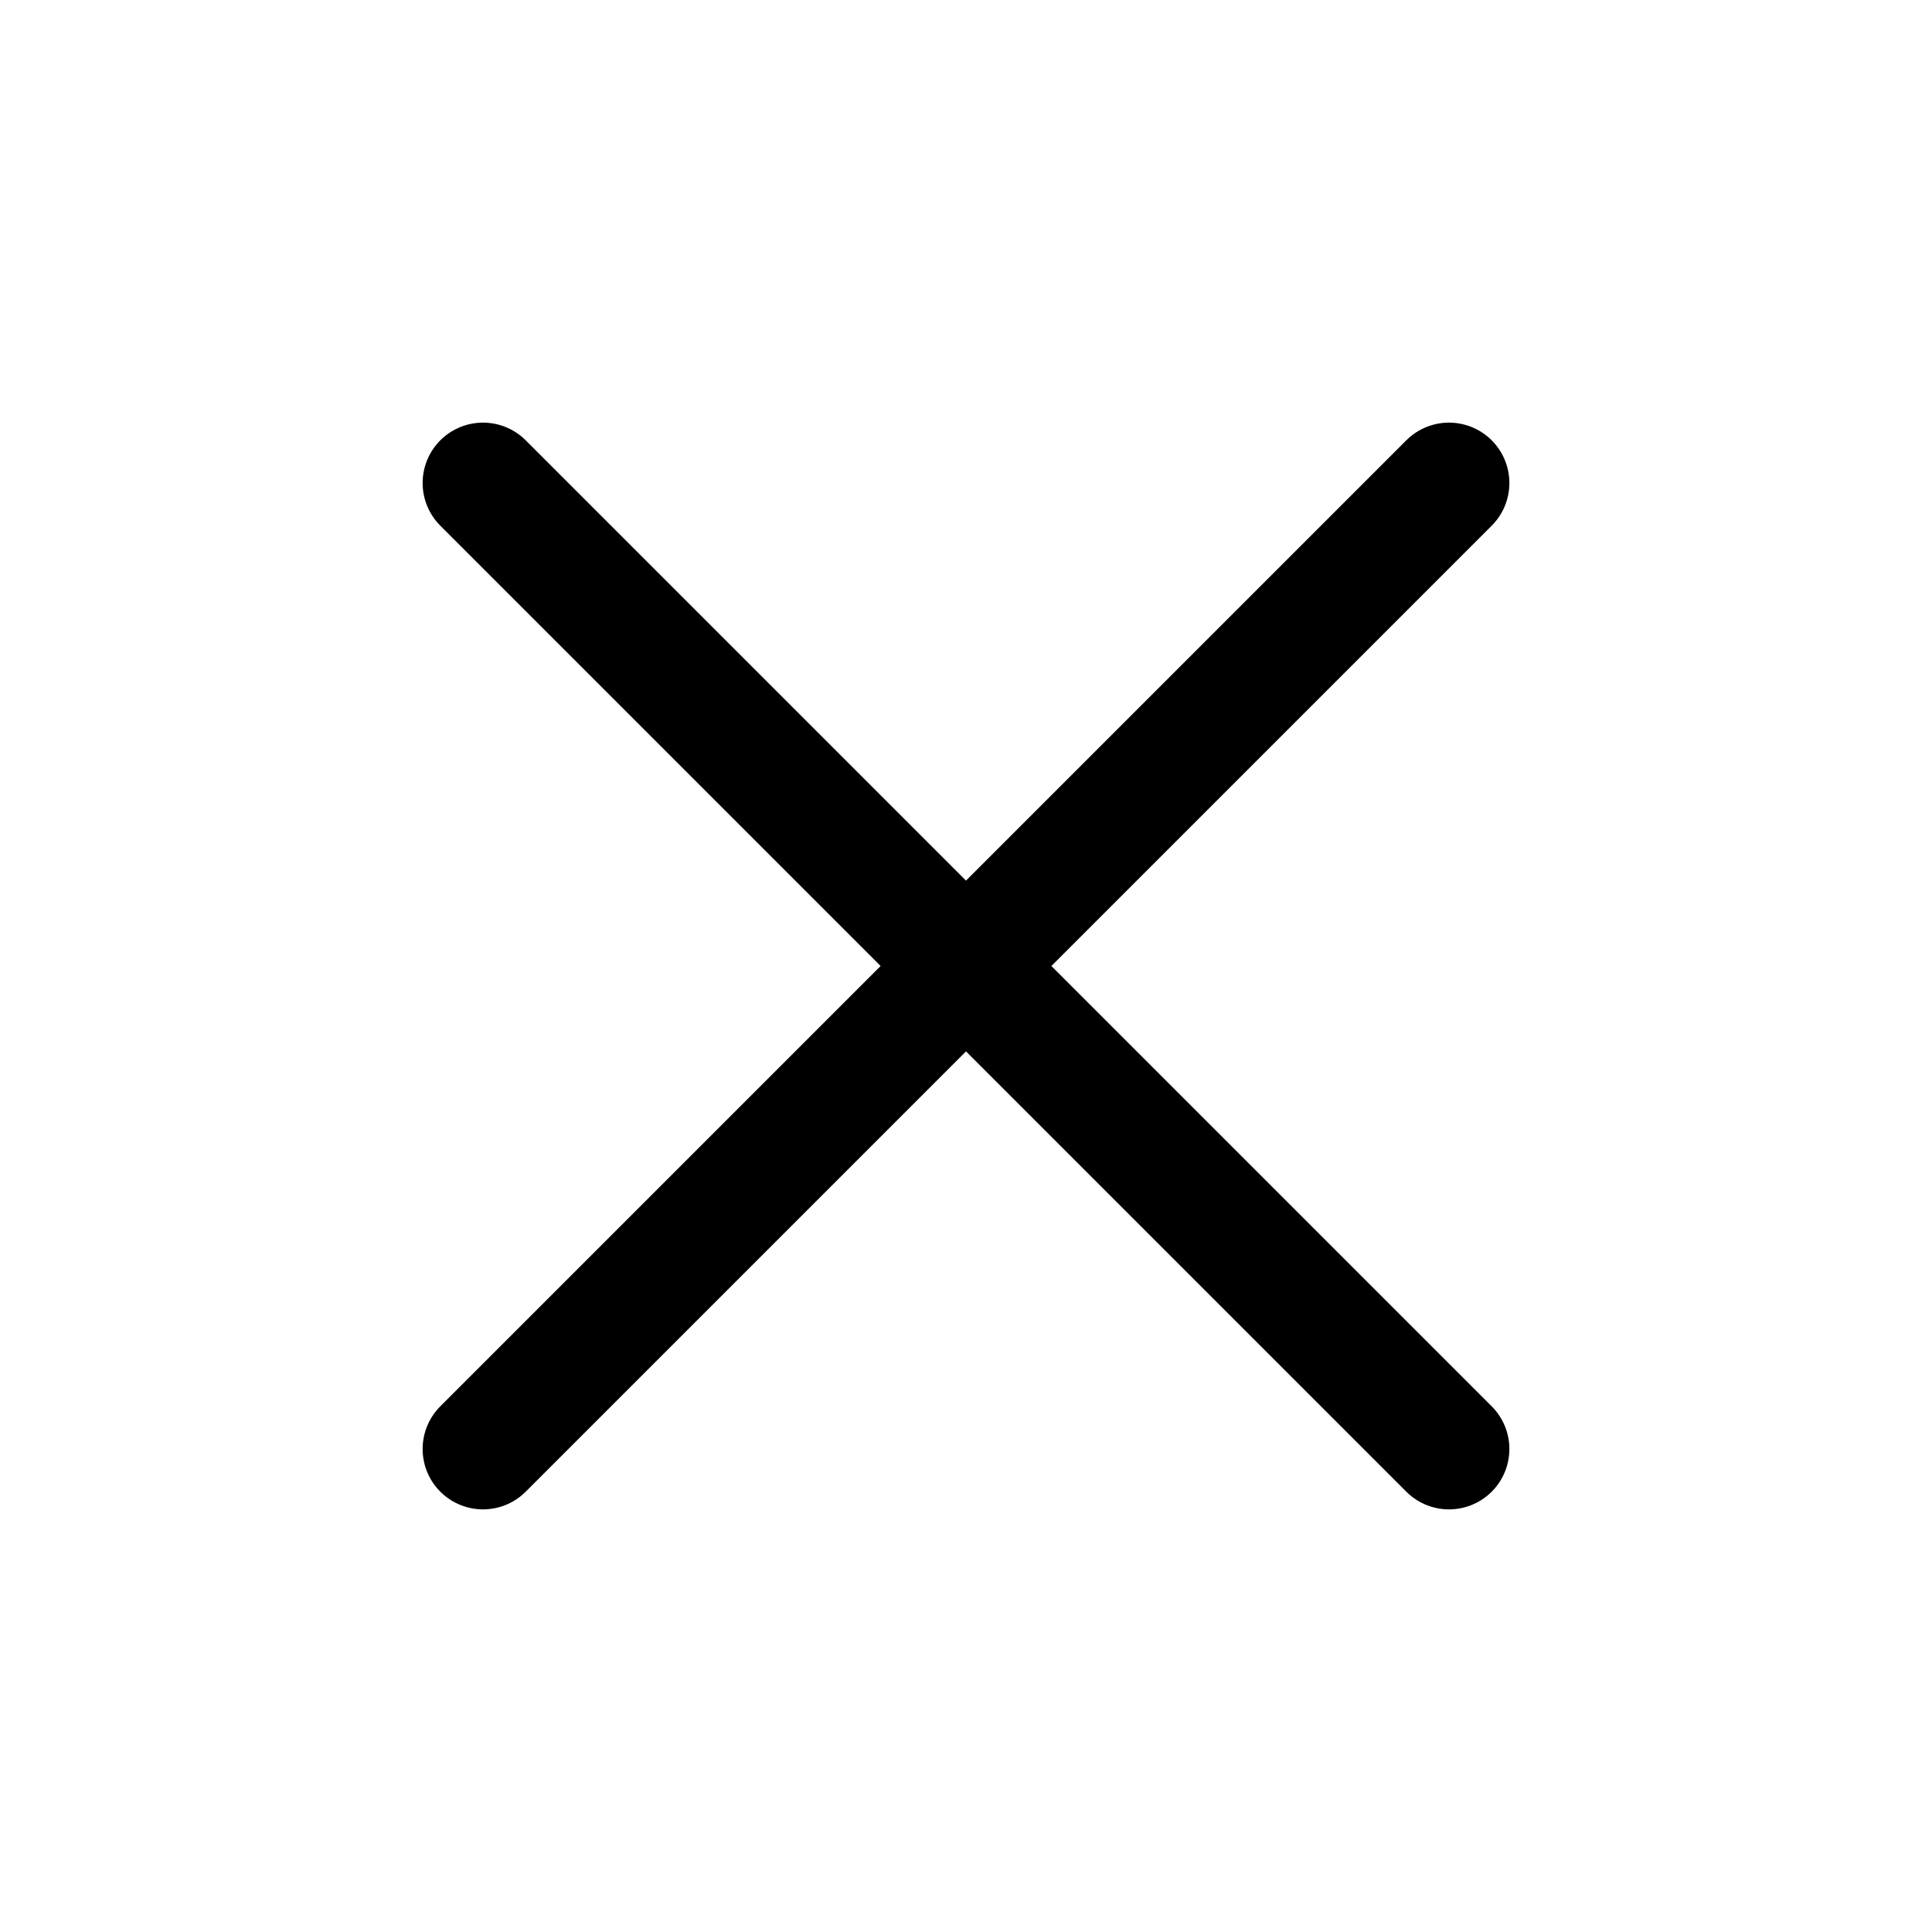
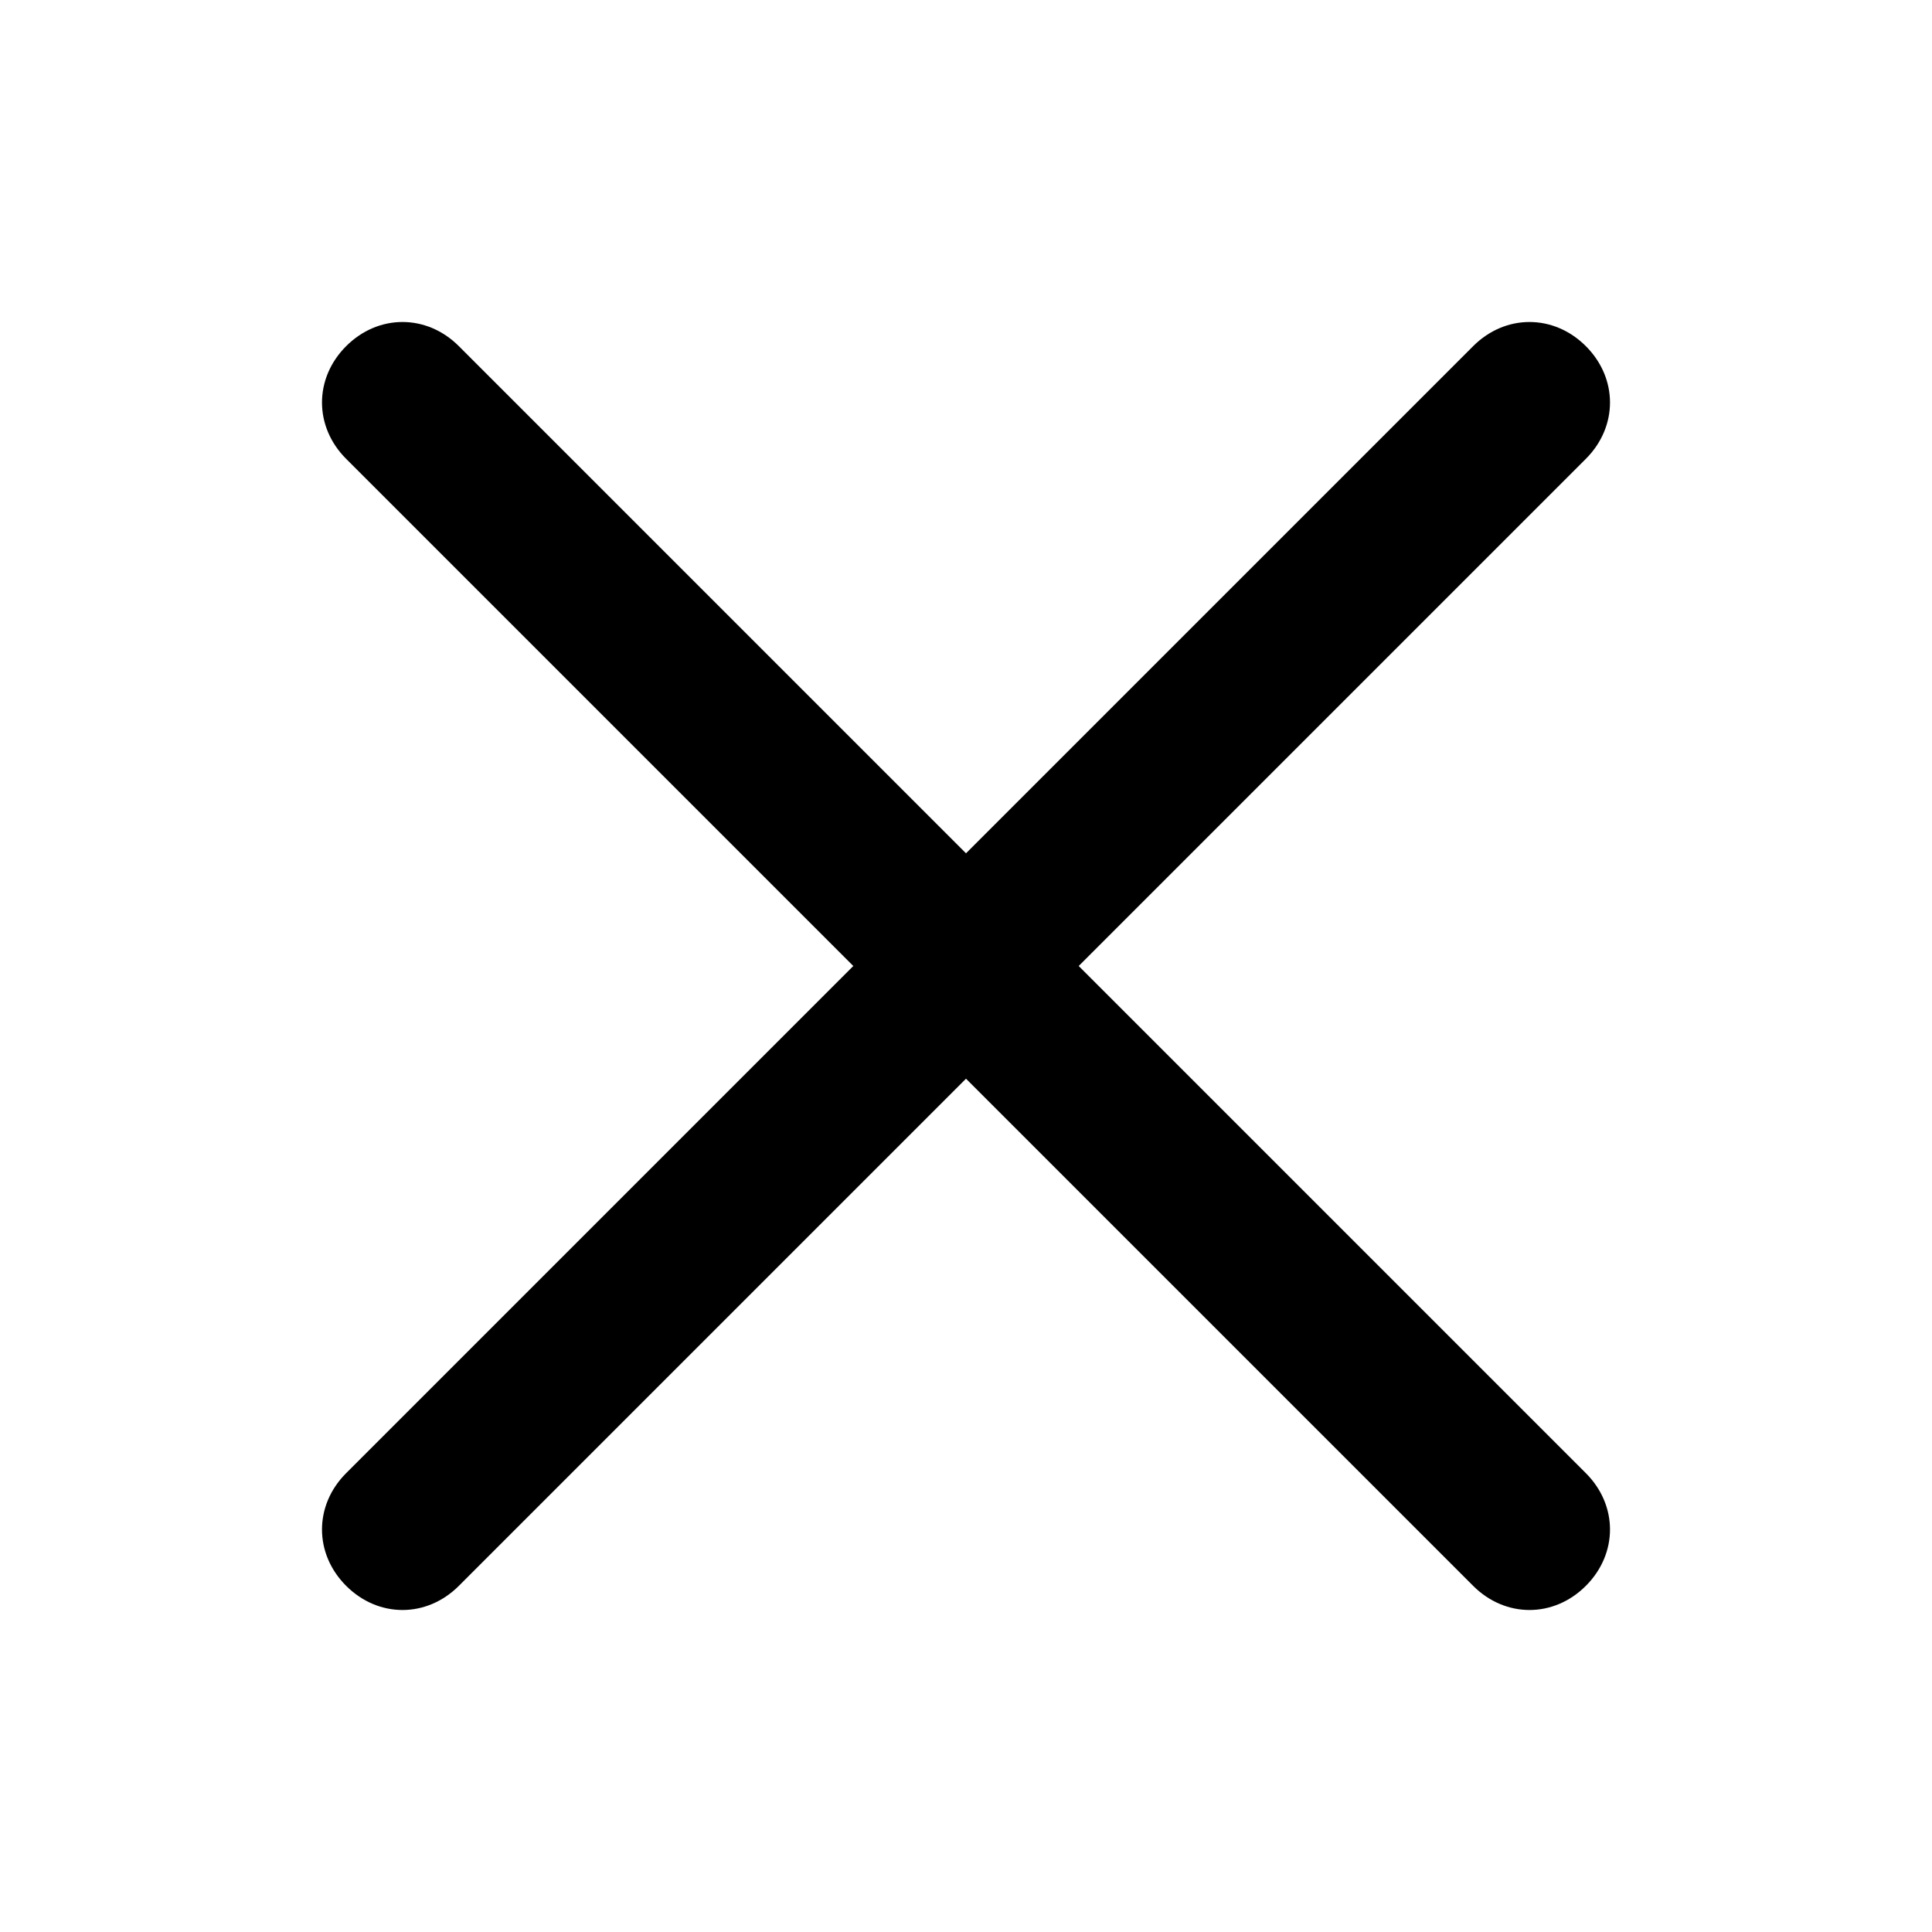
- <svg xmlns="http://www.w3.org/2000/svg" viewBox="0 0 24 24" stroke-width="1.5" stroke="currentColor" class="w-6 h-6">
-   <path stroke-linecap="round" stroke-linejoin="round" d="M6 18L18 6M6 6l12 12" />
+ <svg xmlns="http://www.w3.org/2000/svg" t="1668664517315" class="icon" viewBox="0 0 1024 1024" version="1.1" p-id="2668" width="200" height="200">
+   <path d="M571.733 512l268.8-268.8c17.067-17.067 17.067-42.667 0-59.733-17.067-17.067-42.667-17.067-59.733 0L512 452.267 243.2 183.467c-17.067-17.067-42.667-17.067-59.733 0-17.067 17.067-17.067 42.667 0 59.733L452.267 512 183.467 780.8c-17.067 17.067-17.067 42.667 0 59.733 8.533 8.533 19.2 12.8 29.867 12.8s21.333-4.267 29.867-12.8L512 571.733l268.8 268.8c8.533 8.533 19.2 12.8 29.867 12.8s21.333-4.267 29.867-12.8c17.067-17.067 17.067-42.667 0-59.733L571.733 512z" p-id="2669" />
</svg>
